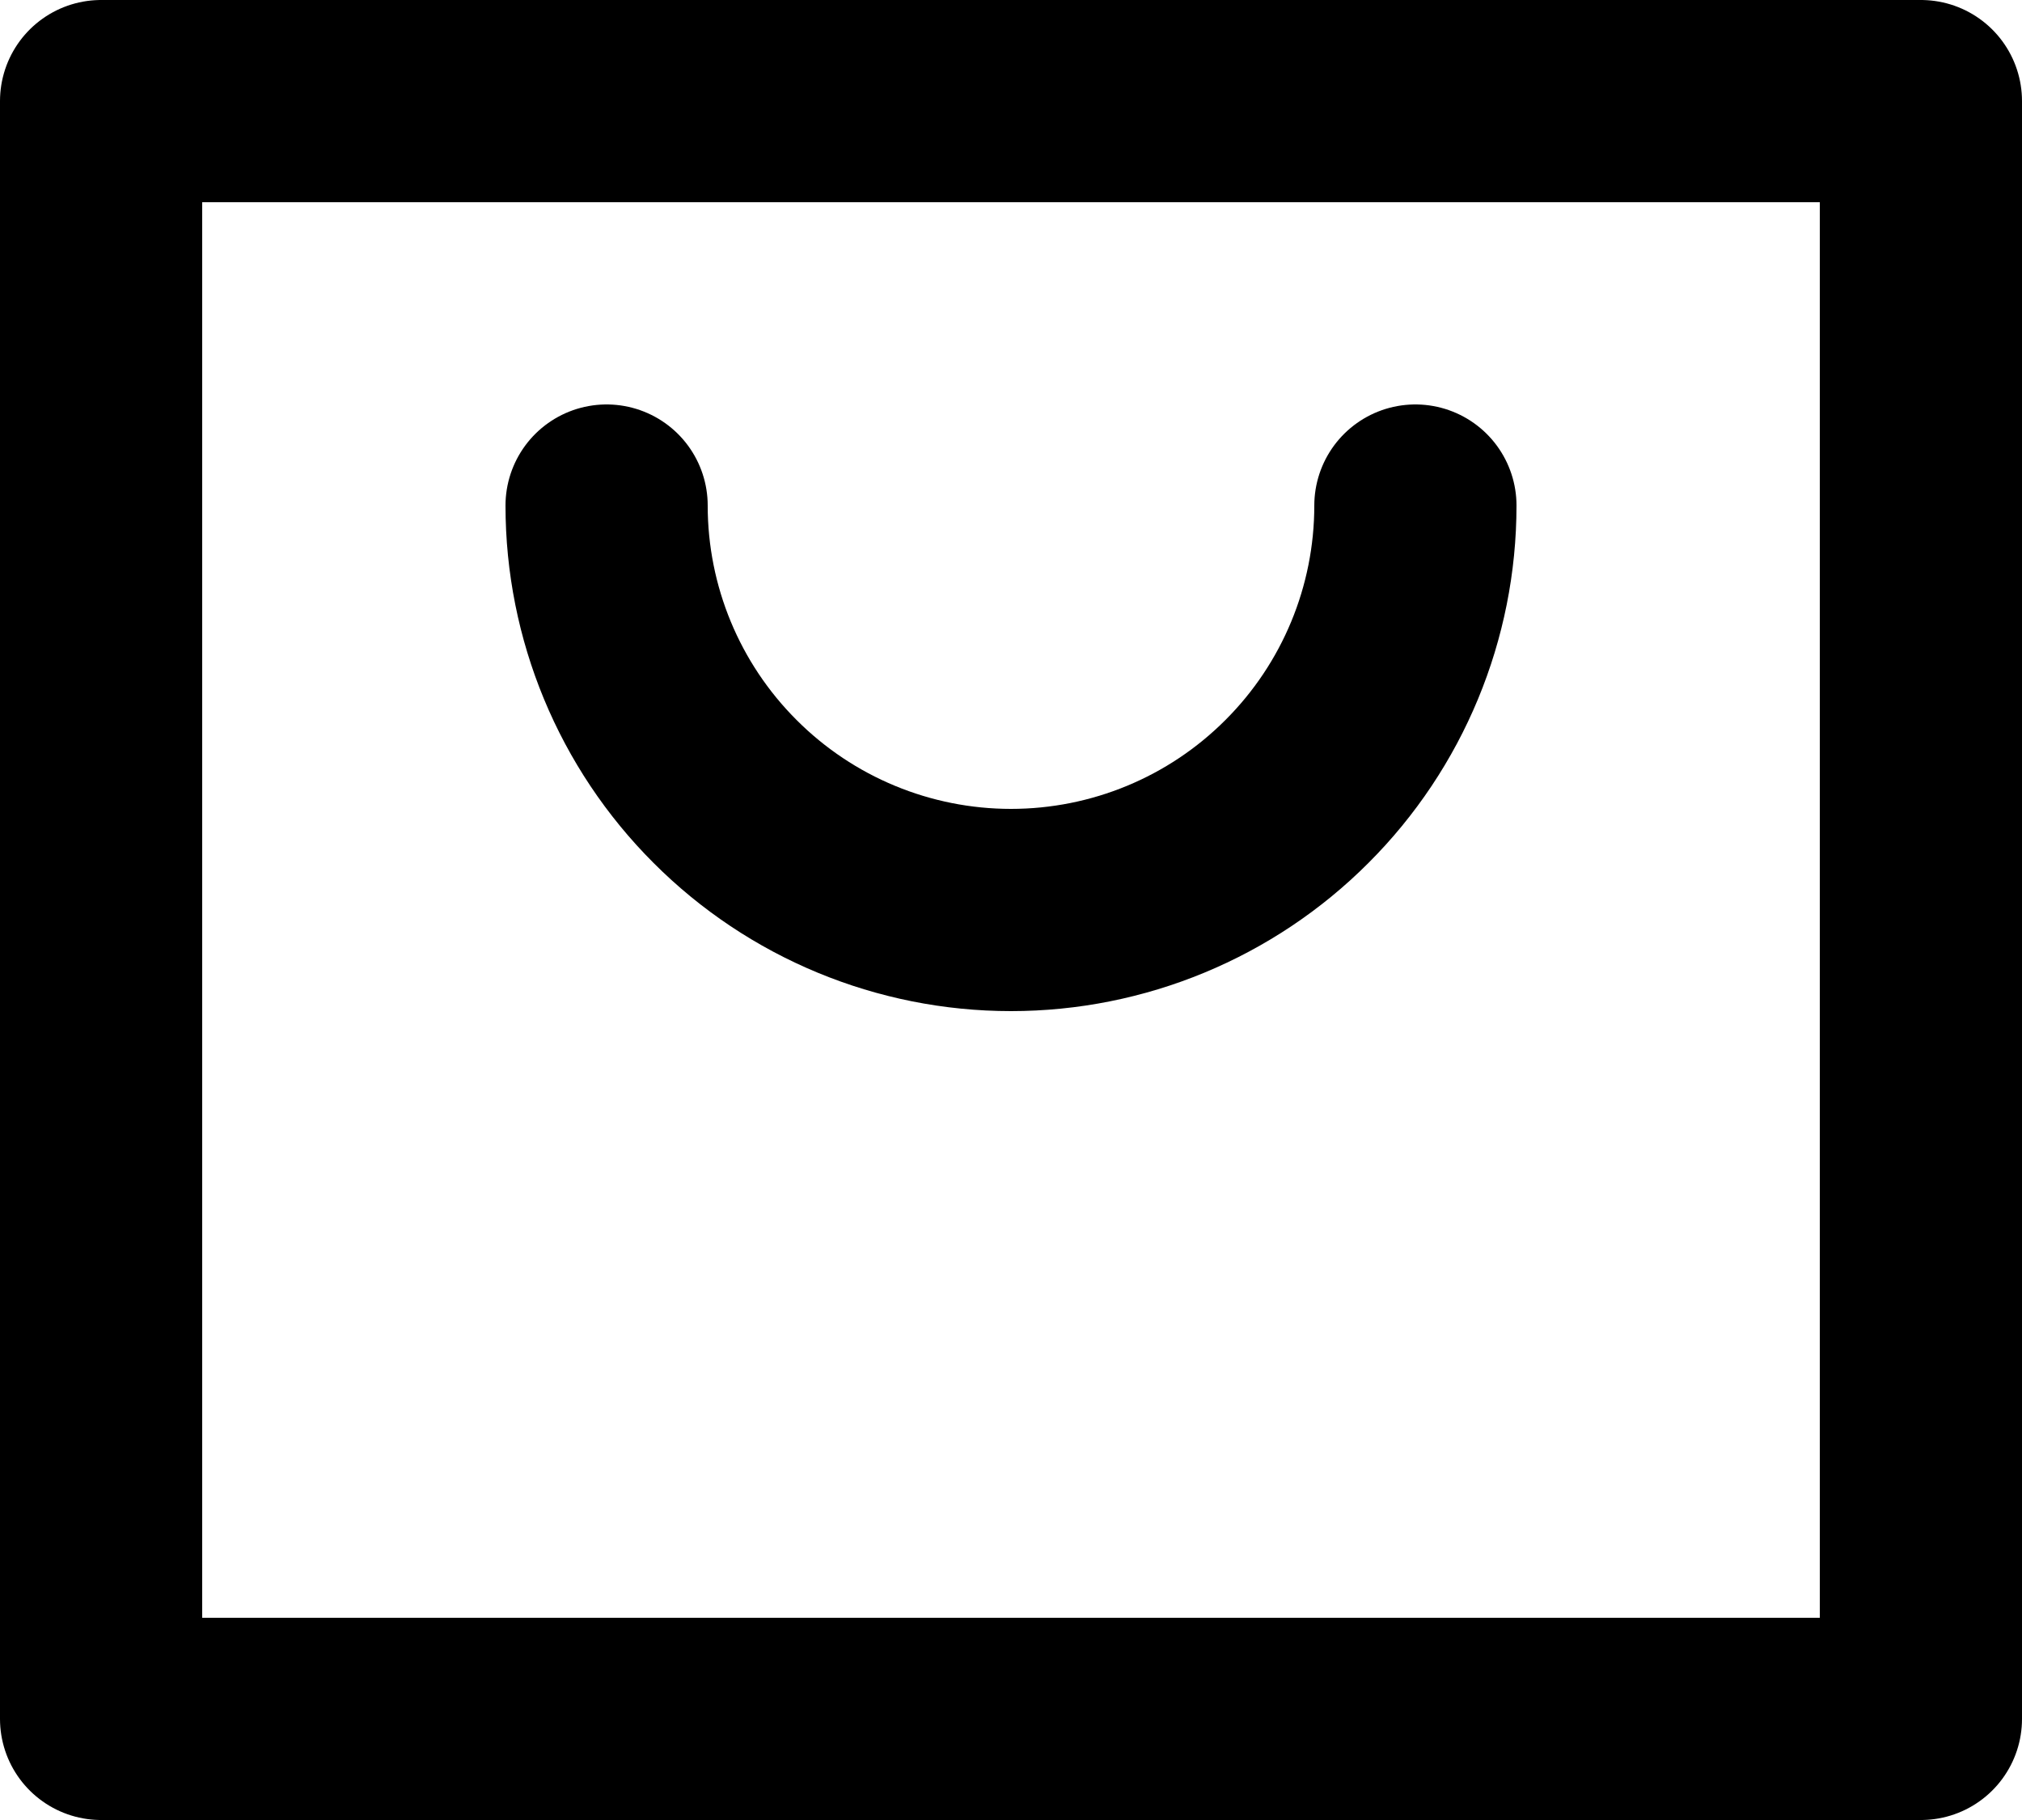
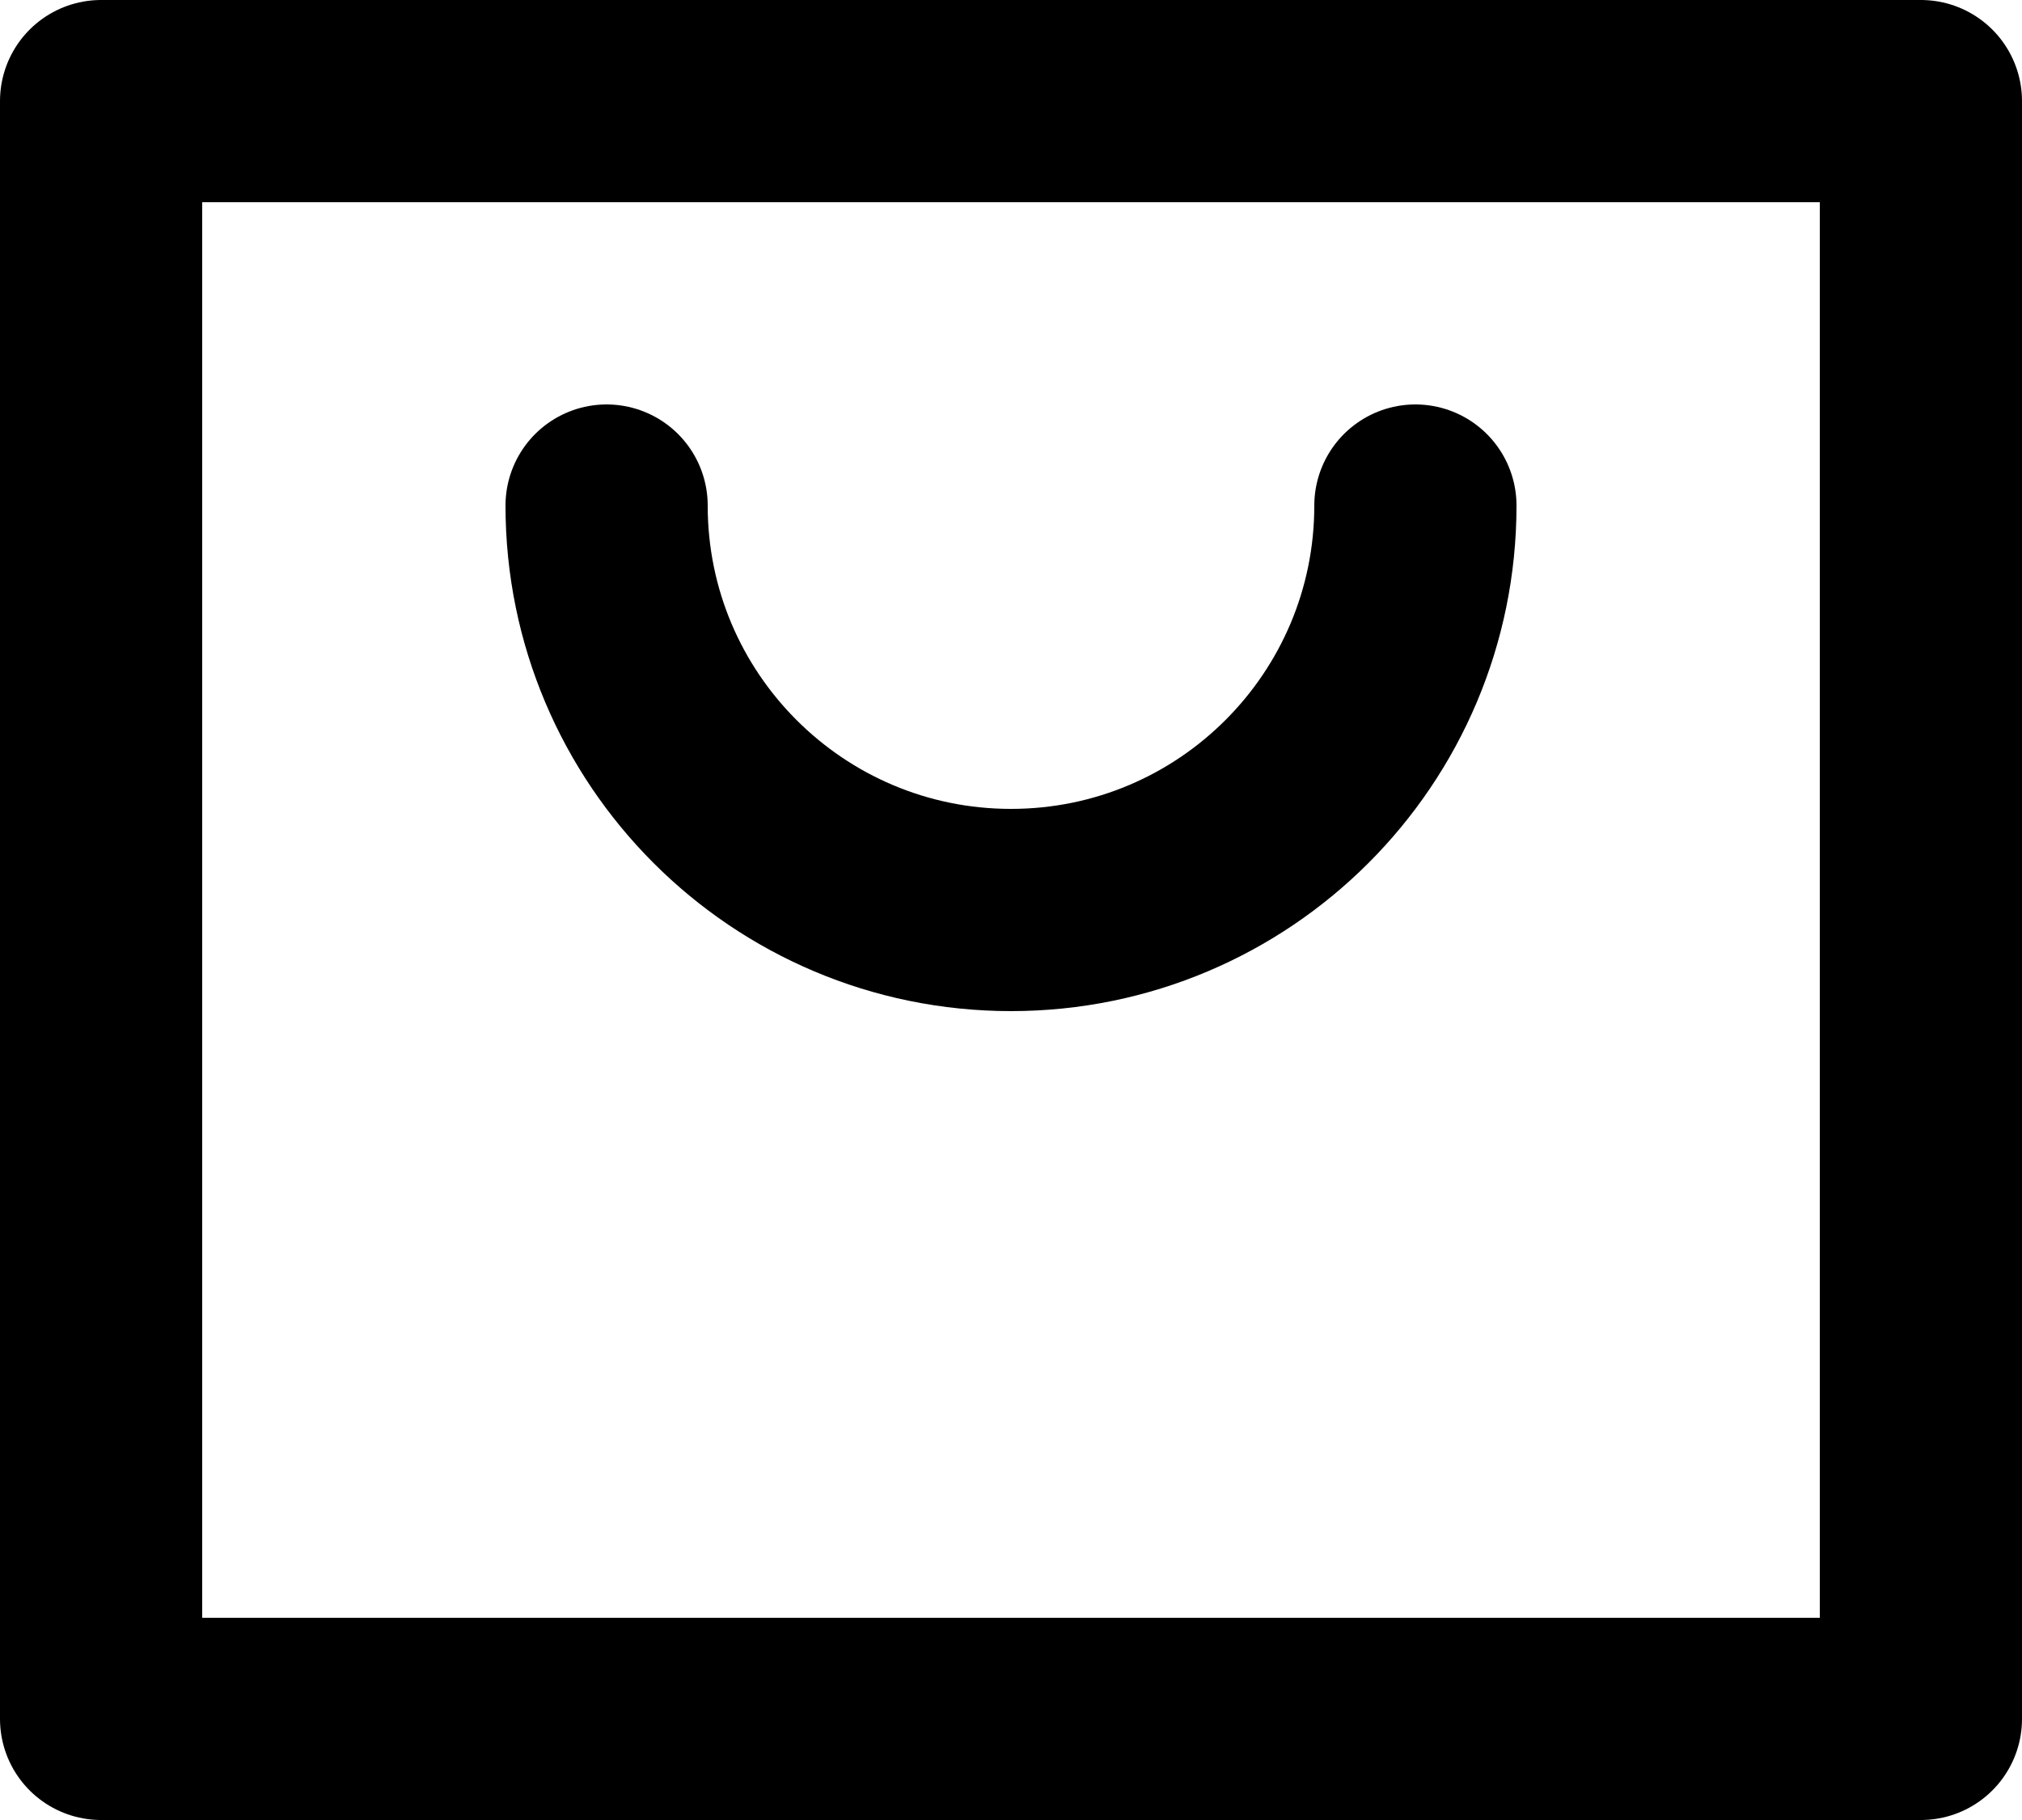
- <svg xmlns="http://www.w3.org/2000/svg" width="20" height="18" viewBox="0 0 20 18" fill="none">
-   <path d="M14 5C14 6.061 13.579 7.078 12.828 7.828C12.078 8.579 11.061 9 10 9C8.939 9 7.922 8.579 7.172 7.828C6.421 7.078 6 6.061 6 5M1 1H19V17H1V1Z" stroke="currentColor" fill="none" stroke-width="2" stroke-linecap="round" stroke-linejoin="round" />
+ <svg xmlns="http://www.w3.org/2000/svg" width="20" height="18" fill="none">
+   <path d="M14 5a4 4 0 1 1-8 0M1 1h18v16H1V1Z" stroke="currentColor" stroke-width="2" stroke-linecap="round" stroke-linejoin="round" />
</svg>
